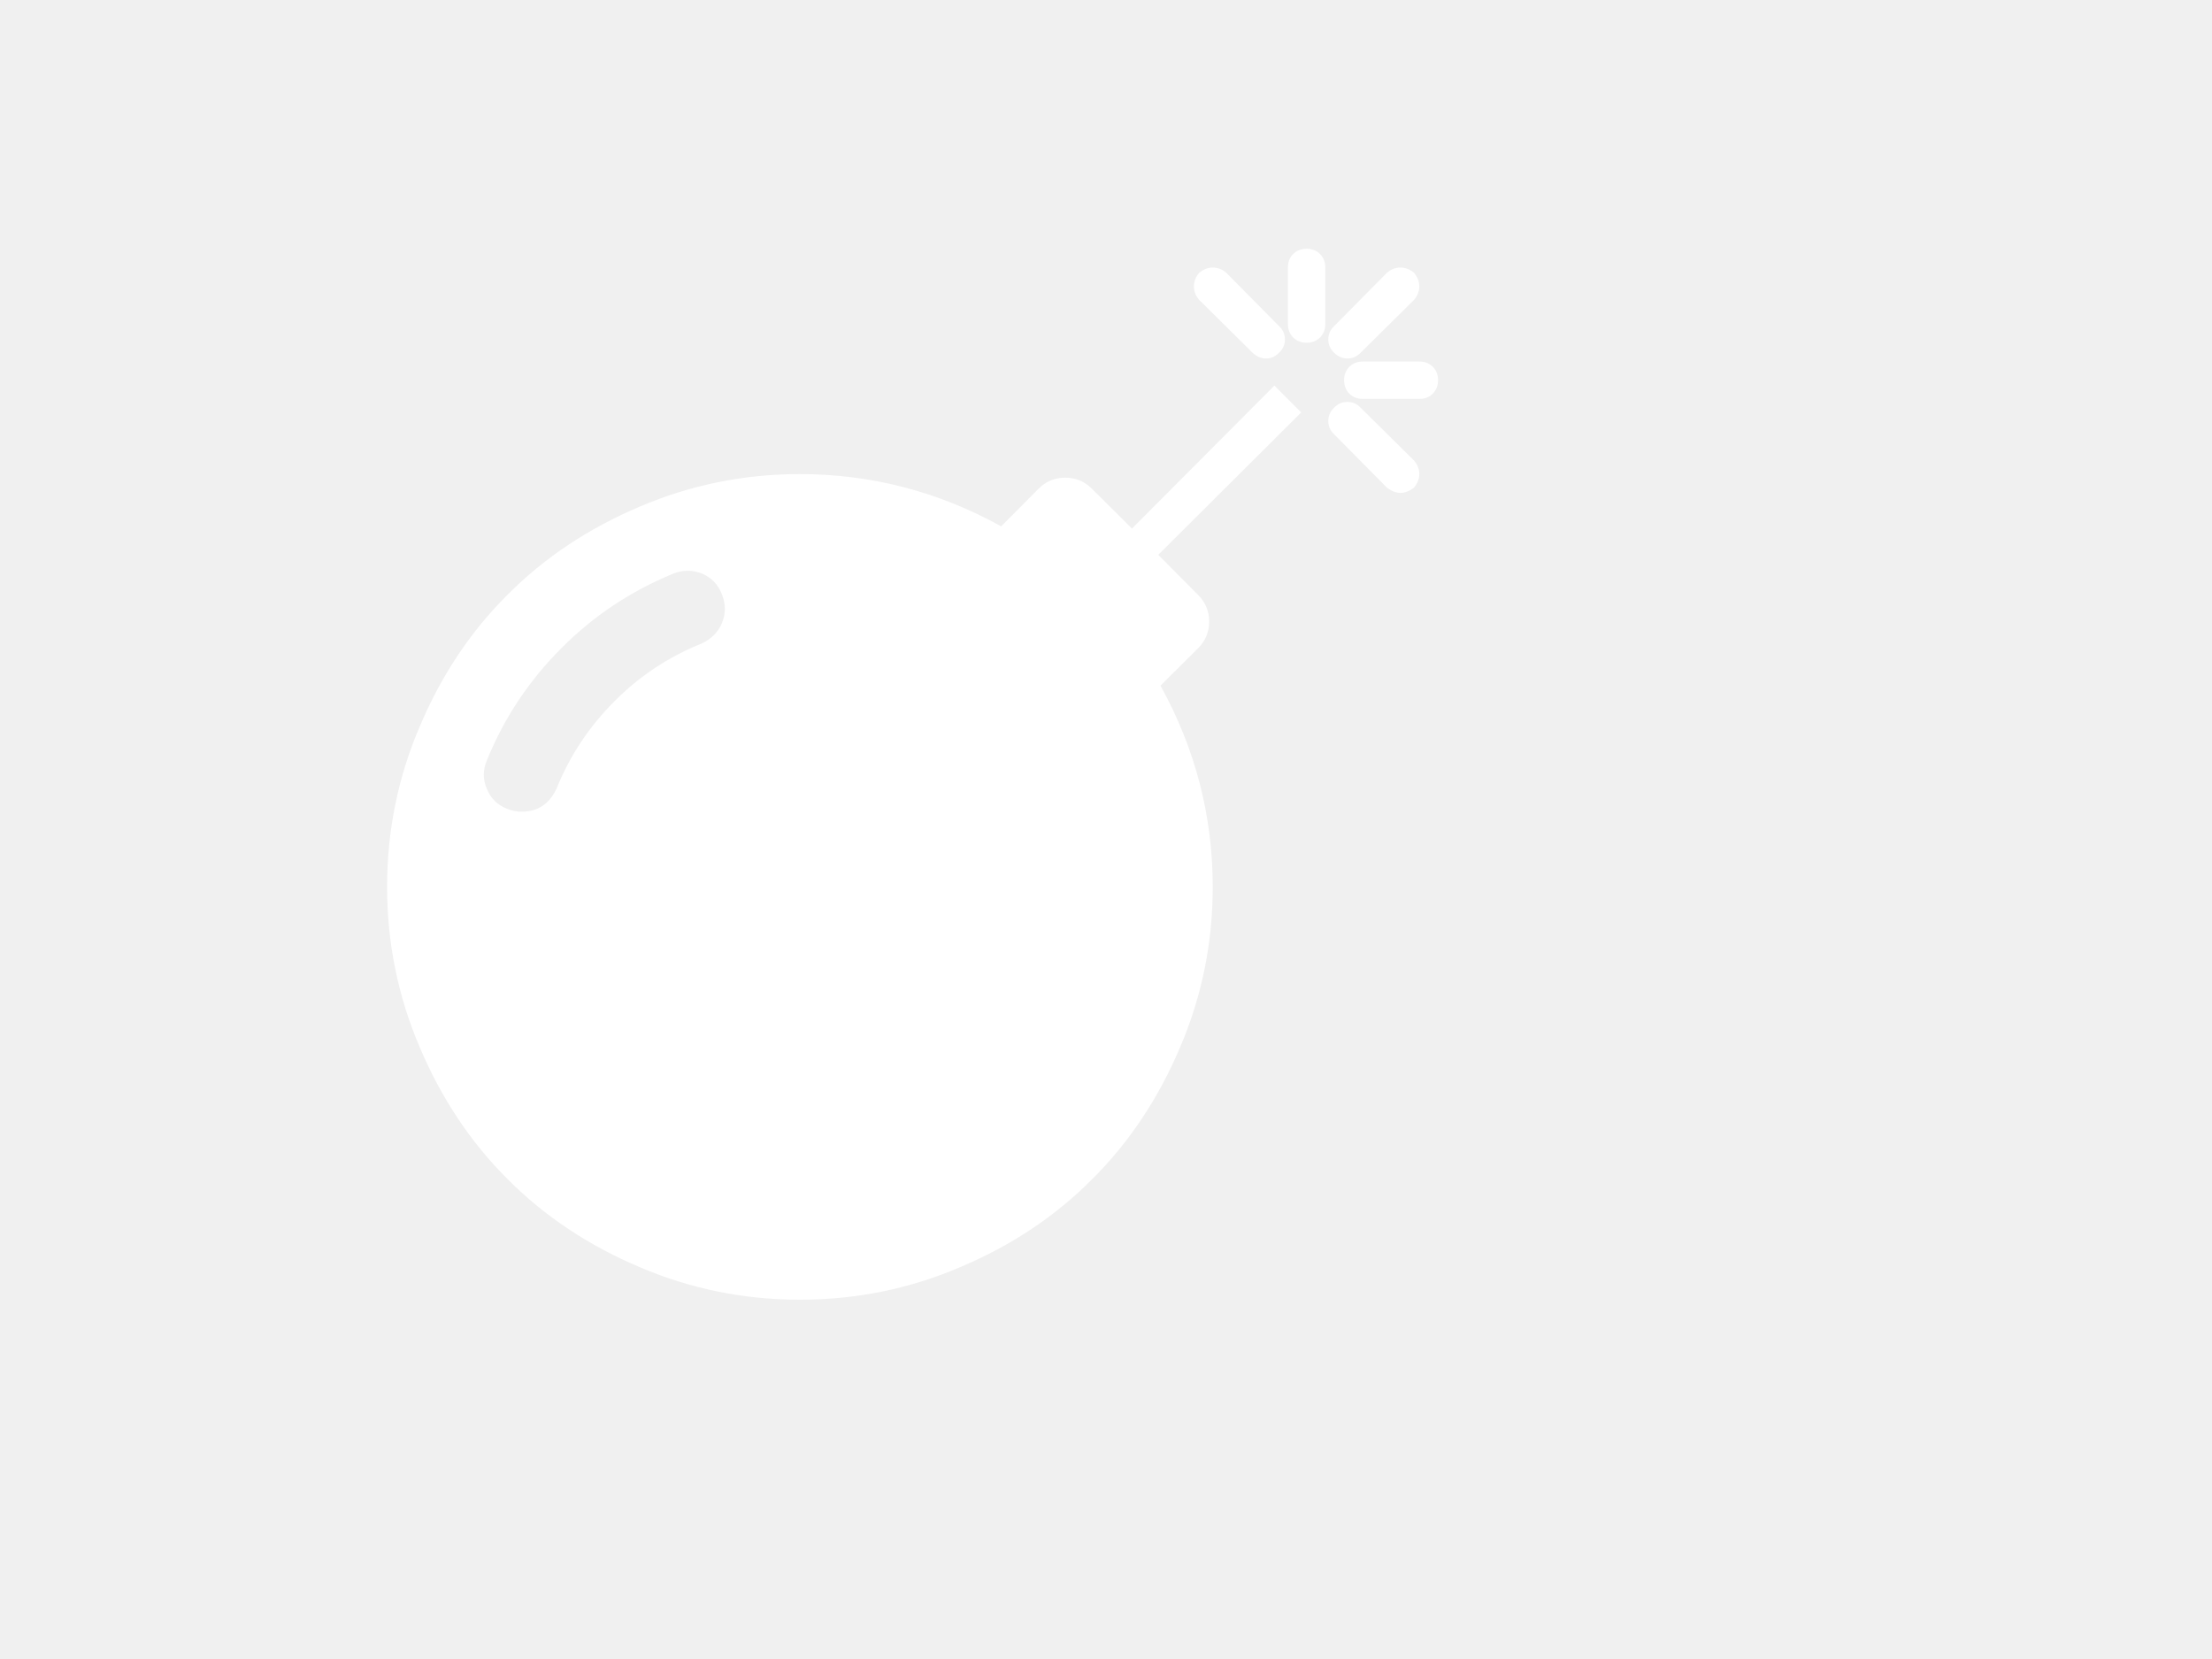
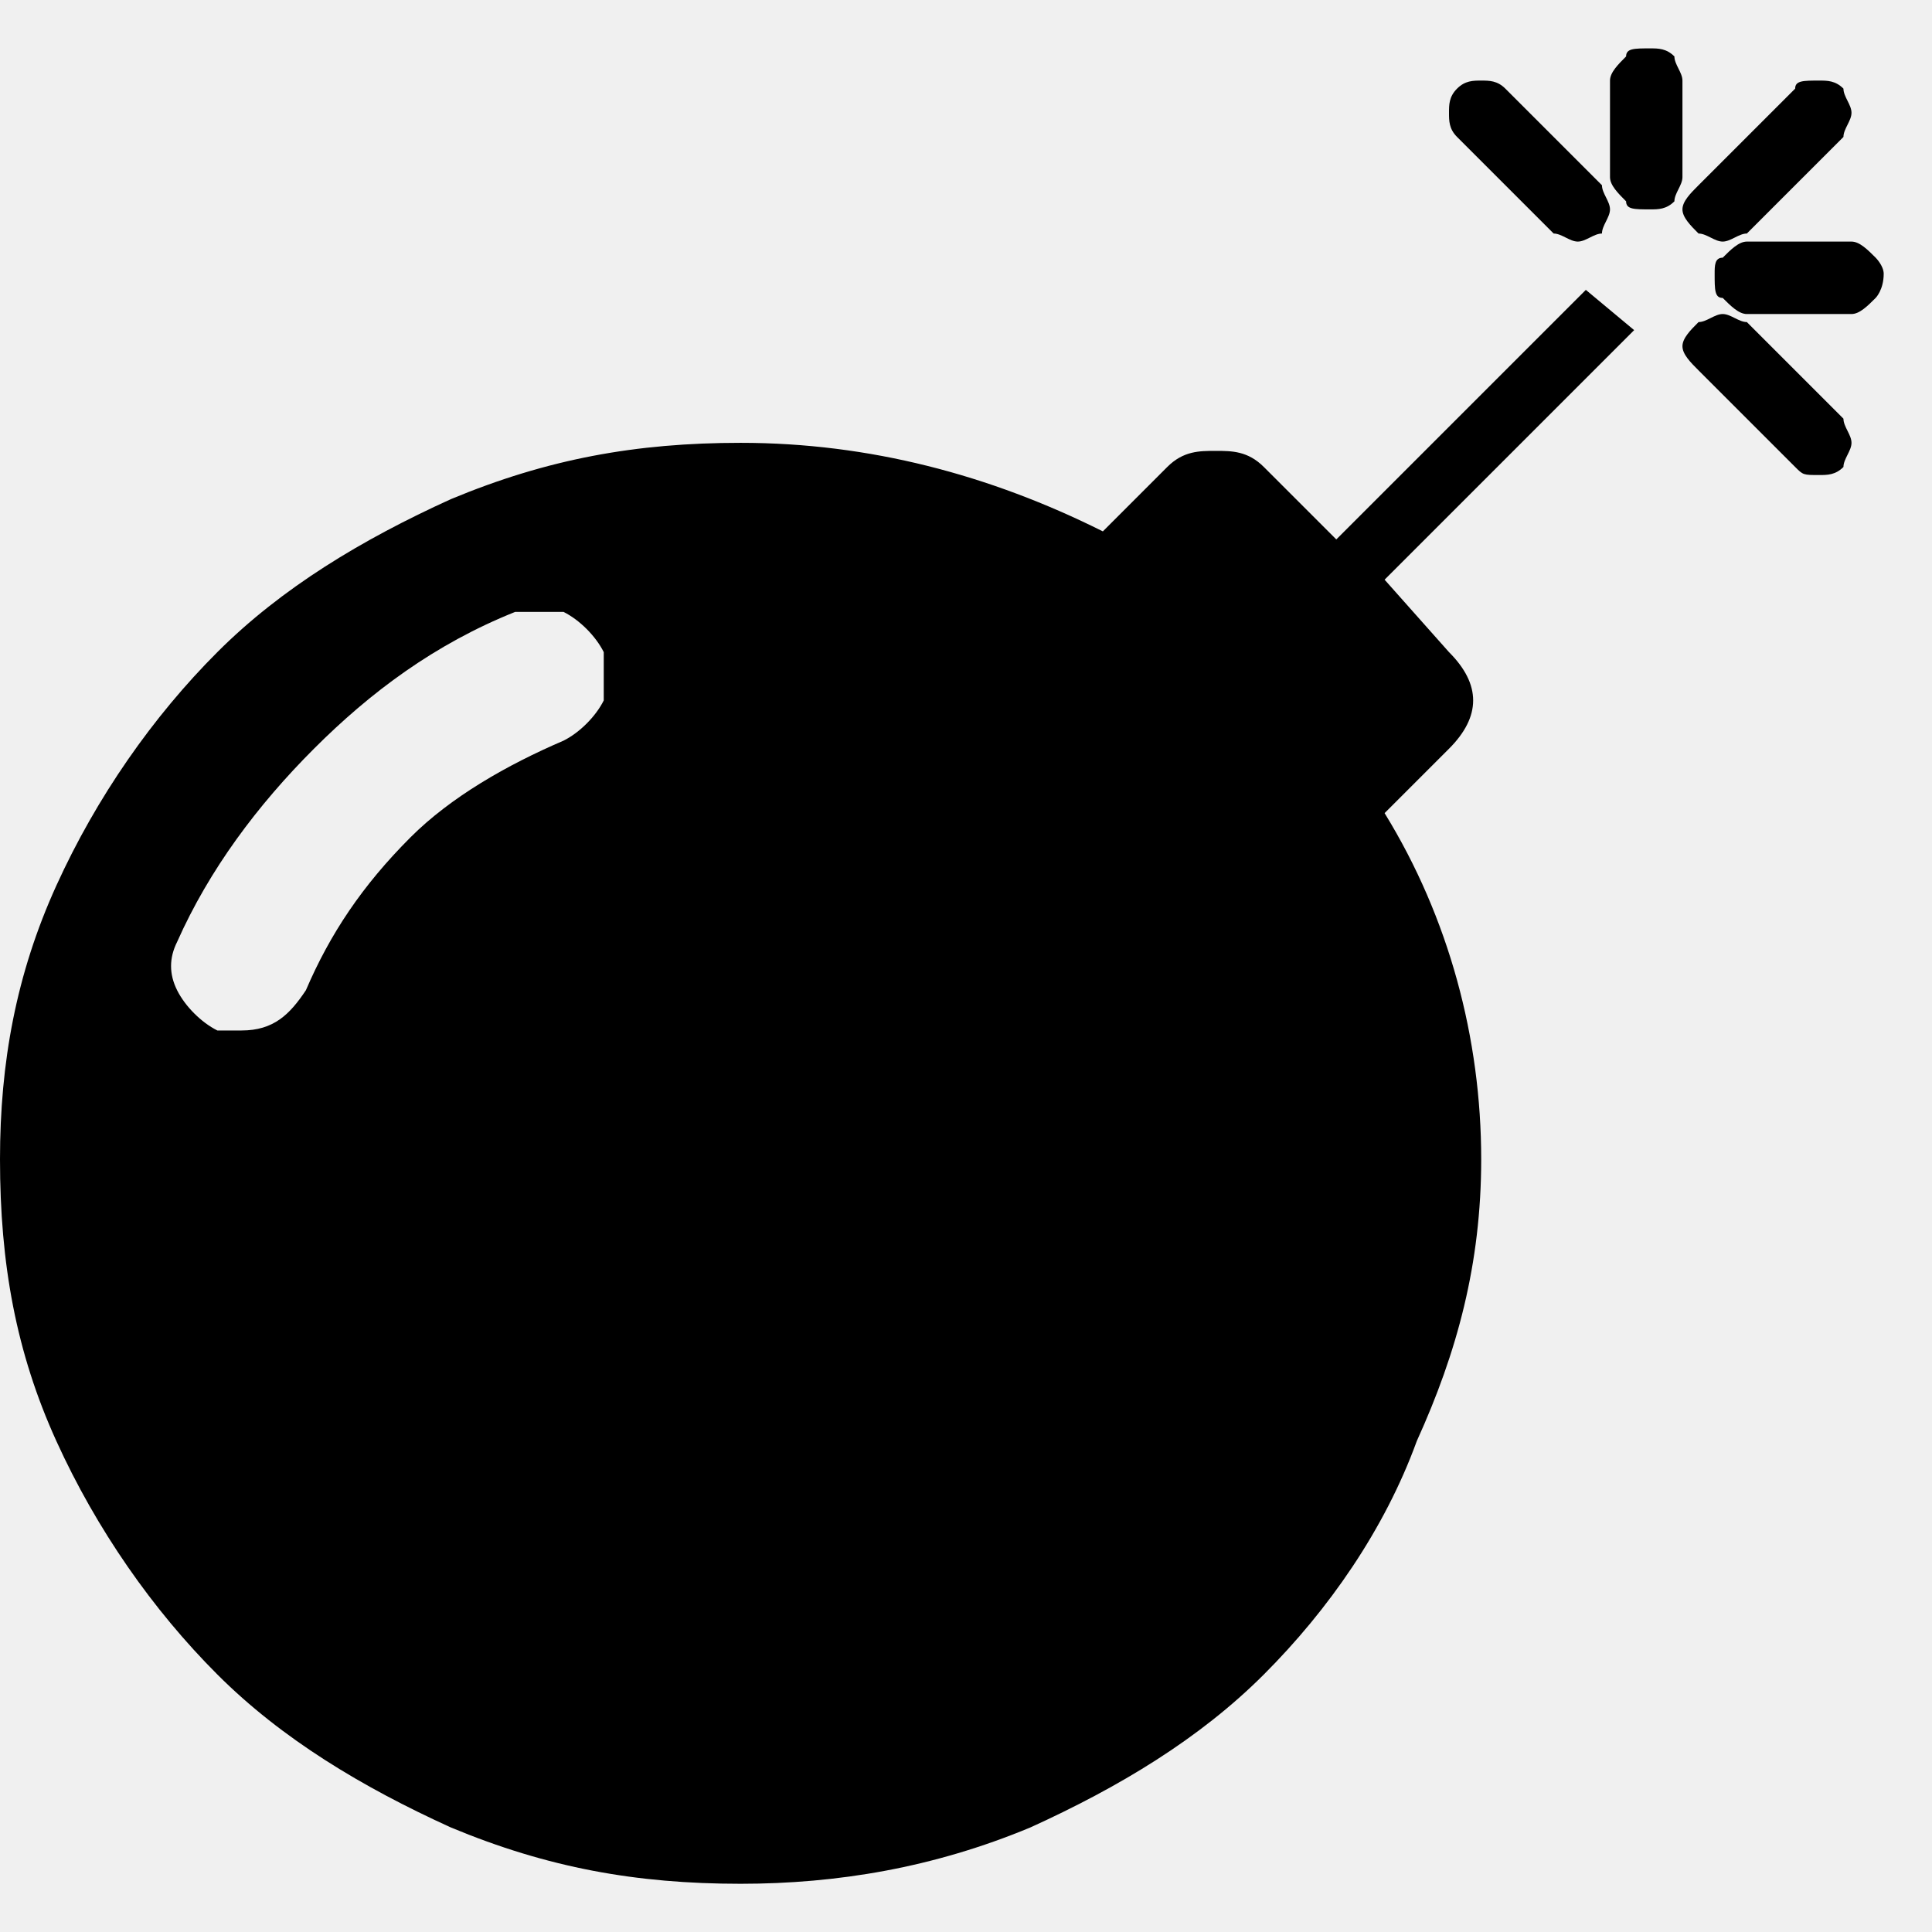
- <svg xmlns="http://www.w3.org/2000/svg" width="80" height="60" viewBox="0 0 80 60" background="#2d72d9">
-   <g fill="none" fill-rule="evenodd" transform="translate(14 9)">
-     <path fill="#FFFFFF" d="M12.11 25.51C11.97 25.87 11.73 26.12 11.39 26.26 11.05 26.4 10.7 26.4 10.35 26.26 8.82 25.63 7.47 24.74 6.3 23.56 5.13 22.39 4.23 21.04 3.61 19.51 3.46 19.16 3.46 18.81 3.61 18.47 3.75 18.13 3.99 17.89 4.35 17.75 4.53 17.68 4.7 17.65 4.86 17.65 5.45 17.65 5.87 17.93 6.13 18.49 6.61 19.68 7.31 20.73 8.22 21.64 9.13 22.56 10.18 23.25 11.37 23.73 11.72 23.89 11.97 24.14 12.11 24.47 12.25 24.81 12.25 25.16 12.11 25.51L12.11 25.51ZM32.09 33.06L33.06 32.09 27.89 26.94 29.33 25.49C29.6 25.22 29.73 24.9 29.73 24.53 29.73 24.15 29.6 23.83 29.33 23.56L27.97 22.21C29.23 19.93 29.86 17.5 29.86 14.93 29.86 12.91 29.47 10.98 28.68 9.13 27.9 7.29 26.84 5.69 25.5 4.36 24.17 3.02 22.58 1.96 20.73 1.18 18.89 0.39 16.95 0 14.93 0 12.91 0 10.98 0.39 9.13 1.18 7.29 1.96 5.69 3.02 4.36 4.36 3.02 5.69 1.96 7.29 1.18 9.13 0.39 10.98 0 12.91 0 14.93 0 16.95 0.39 18.89 1.18 20.73 1.96 22.58 3.02 24.17 4.36 25.5 5.69 26.84 7.29 27.9 9.13 28.68 10.98 29.47 12.91 29.86 14.93 29.86 17.5 29.86 19.93 29.23 22.21 27.97L23.56 29.33C23.83 29.6 24.15 29.73 24.53 29.73 24.9 29.73 25.22 29.6 25.49 29.33L26.94 27.89 32.09 33.06ZM32.26 34.25C32.12 34.11 31.96 34.04 31.79 34.04 31.61 34.04 31.45 34.11 31.3 34.25L29.37 36.16C29.25 36.3 29.18 36.46 29.18 36.65 29.18 36.83 29.25 37 29.37 37.14 29.52 37.26 29.68 37.33 29.86 37.33 30.05 37.33 30.21 37.26 30.35 37.14L32.26 35.21C32.4 35.08 32.47 34.92 32.47 34.73 32.47 34.54 32.4 34.38 32.26 34.25L32.26 34.25ZM37.14 29.37C36.98 29.25 36.82 29.18 36.65 29.18 36.48 29.18 36.32 29.25 36.16 29.37L34.25 31.3C34.11 31.43 34.04 31.59 34.04 31.78 34.04 31.97 34.11 32.13 34.25 32.26 34.38 32.4 34.54 32.47 34.73 32.47 34.92 32.47 35.08 32.4 35.21 32.26L37.14 30.35C37.26 30.21 37.33 30.05 37.33 29.86 37.33 29.68 37.26 29.52 37.14 29.37L37.14 29.37ZM38.01 33.26C38.01 33.06 37.94 32.89 37.82 32.77 37.69 32.64 37.53 32.58 37.33 32.58L35.29 32.58C35.09 32.58 34.93 32.64 34.8 32.77 34.68 32.89 34.61 33.06 34.61 33.26 34.61 33.45 34.68 33.62 34.8 33.74 34.93 33.87 35.09 33.93 35.29 33.93L37.33 33.93C37.53 33.93 37.69 33.87 37.82 33.74 37.94 33.62 38.01 33.45 38.01 33.26L38.01 33.26ZM33.93 37.33L33.93 35.29C33.93 35.09 33.87 34.93 33.74 34.8 33.62 34.68 33.45 34.61 33.26 34.61 33.06 34.61 32.89 34.68 32.77 34.8 32.64 34.93 32.58 35.09 32.58 35.29L32.58 37.33C32.58 37.53 32.64 37.69 32.77 37.82 32.89 37.94 33.06 38.01 33.26 38.01 33.45 38.01 33.62 37.94 33.74 37.82 33.87 37.69 33.93 37.53 33.93 37.33L33.93 37.33ZM37.14 36.16L35.21 34.25C35.07 34.11 34.91 34.04 34.74 34.04 34.56 34.04 34.39 34.11 34.25 34.25 34.11 34.38 34.04 34.54 34.04 34.73 34.04 34.92 34.11 35.08 34.25 35.21L36.16 37.14C36.3 37.26 36.46 37.33 36.65 37.33 36.83 37.33 37 37.26 37.14 37.14 37.26 37 37.33 36.83 37.33 36.65 37.33 36.46 37.26 36.3 37.14 36.16L37.14 36.16Z" transform="matrix(1 0 0 -1 0 38.006)" />
-   </g>
+ <svg xmlns="http://www.w3.org/2000/svg" width="24" height="24" viewBox="0 0 24 24">
+   <path fill-rule="evenodd" d="M7.5 15.9C7.4 16.1 7.2 16.3 7 16.4 6.8 16.4 6.6 16.4 6.4 16.4 5.4 16 4.6 15.4 3.9 14.7 3.2 14 2.6 13.2 2.2 12.3 2.1 12.1 2.1 11.9 2.2 11.7 2.3 11.5 2.5 11.3 2.7 11.2 2.8 11.2 2.9 11.2 3 11.2 3.4 11.2 3.6 11.4 3.8 11.7 4.1 12.4 4.5 13 5.1 13.6 5.6 14.1 6.3 14.5 7 14.8 7.2 14.9 7.4 15.1 7.5 15.3 7.5 15.5 7.5 15.7 7.5 15.9L7.5 15.9 7.5 15.9ZM19.7 20.4L20.3 19.9 17.2 16.8 18 15.9C18.2 15.7 18.3 15.5 18.3 15.3 18.3 15.1 18.2 14.9 18 14.7L17.2 13.9C18 12.6 18.4 11.1 18.4 9.6 18.4 8.3 18.1 7.2 17.6 6.1 17.2 5 16.5 4 15.7 3.2 14.9 2.4 13.9 1.8 12.8 1.3 11.6 0.8 10.4 0.6 9.2 0.6 7.9 0.6 6.8 0.8 5.6 1.3 4.5 1.8 3.5 2.4 2.7 3.2 1.9 4 1.2 5 0.7 6.1 0.2 7.2 0 8.3 0 9.6 0 10.8 0.2 11.9 0.7 13 1.2 14.1 1.9 15.1 2.7 15.9 3.5 16.7 4.5 17.3 5.6 17.8 6.8 18.3 7.9 18.5 9.2 18.5 10.8 18.5 12.3 18.1 13.7 17.4L14.5 18.2C14.7 18.4 14.9 18.4 15.1 18.4 15.3 18.4 15.5 18.4 15.7 18.2L16.6 17.3 19.7 20.4 19.7 20.4ZM19.9 21.1C19.8 21.1 19.7 21 19.6 21 19.5 21 19.4 21.1 19.3 21.1L18.1 22.3C18 22.4 18 22.5 18 22.6 18 22.7 18 22.8 18.1 22.9 18.2 23 18.3 23 18.4 23 18.5 23 18.6 23 18.7 22.9L19.9 21.7C19.9 21.6 20 21.5 20 21.4 20 21.3 19.9 21.2 19.9 21.1L19.9 21.1 19.9 21.1ZM22.9 18.2C22.8 18.1 22.7 18.1 22.6 18.1 22.4 18.1 22.4 18.1 22.3 18.2L21.1 19.4C21 19.5 20.9 19.6 20.9 19.7 20.9 19.8 21 19.9 21.1 20 21.2 20 21.3 20.1 21.4 20.1 21.5 20.1 21.6 20 21.7 20L22.9 18.8C22.9 18.7 23 18.6 23 18.5 23 18.4 22.9 18.3 22.9 18.2L22.9 18.2 22.9 18.2ZM23.4 20.6C23.4 20.4 23.3 20.3 23.3 20.3 23.2 20.2 23.1 20.1 23 20.1L21.7 20.1C21.6 20.1 21.5 20.2 21.4 20.3 21.3 20.3 21.3 20.4 21.3 20.6 21.3 20.7 21.3 20.8 21.4 20.8 21.5 20.9 21.6 21 21.7 21L23 21C23.1 21 23.2 20.9 23.3 20.8 23.3 20.8 23.4 20.7 23.4 20.6L23.4 20.6 23.4 20.6ZM20.9 23L20.9 21.8C20.9 21.7 20.8 21.6 20.8 21.5 20.7 21.4 20.6 21.4 20.5 21.4 20.3 21.4 20.2 21.4 20.2 21.5 20.1 21.6 20 21.7 20 21.8L20 23C20 23.1 20.1 23.2 20.2 23.3 20.2 23.4 20.3 23.4 20.5 23.4 20.6 23.4 20.7 23.4 20.8 23.3 20.8 23.2 20.9 23.1 20.9 23L20.9 23 20.9 23ZM22.9 22.3L21.7 21.1C21.6 21.1 21.5 21 21.4 21 21.3 21 21.2 21.1 21.1 21.1 21 21.2 20.9 21.3 20.9 21.4 20.9 21.5 21 21.6 21.1 21.7L22.3 22.9C22.3 23 22.4 23 22.6 23 22.7 23 22.8 23 22.9 22.9 22.9 22.8 23 22.7 23 22.6 23 22.5 22.9 22.4 22.9 22.3L22.9 22.3 22.9 22.3Z" transform="matrix(1 0 0 -1 0 24.001)" />
</svg>
